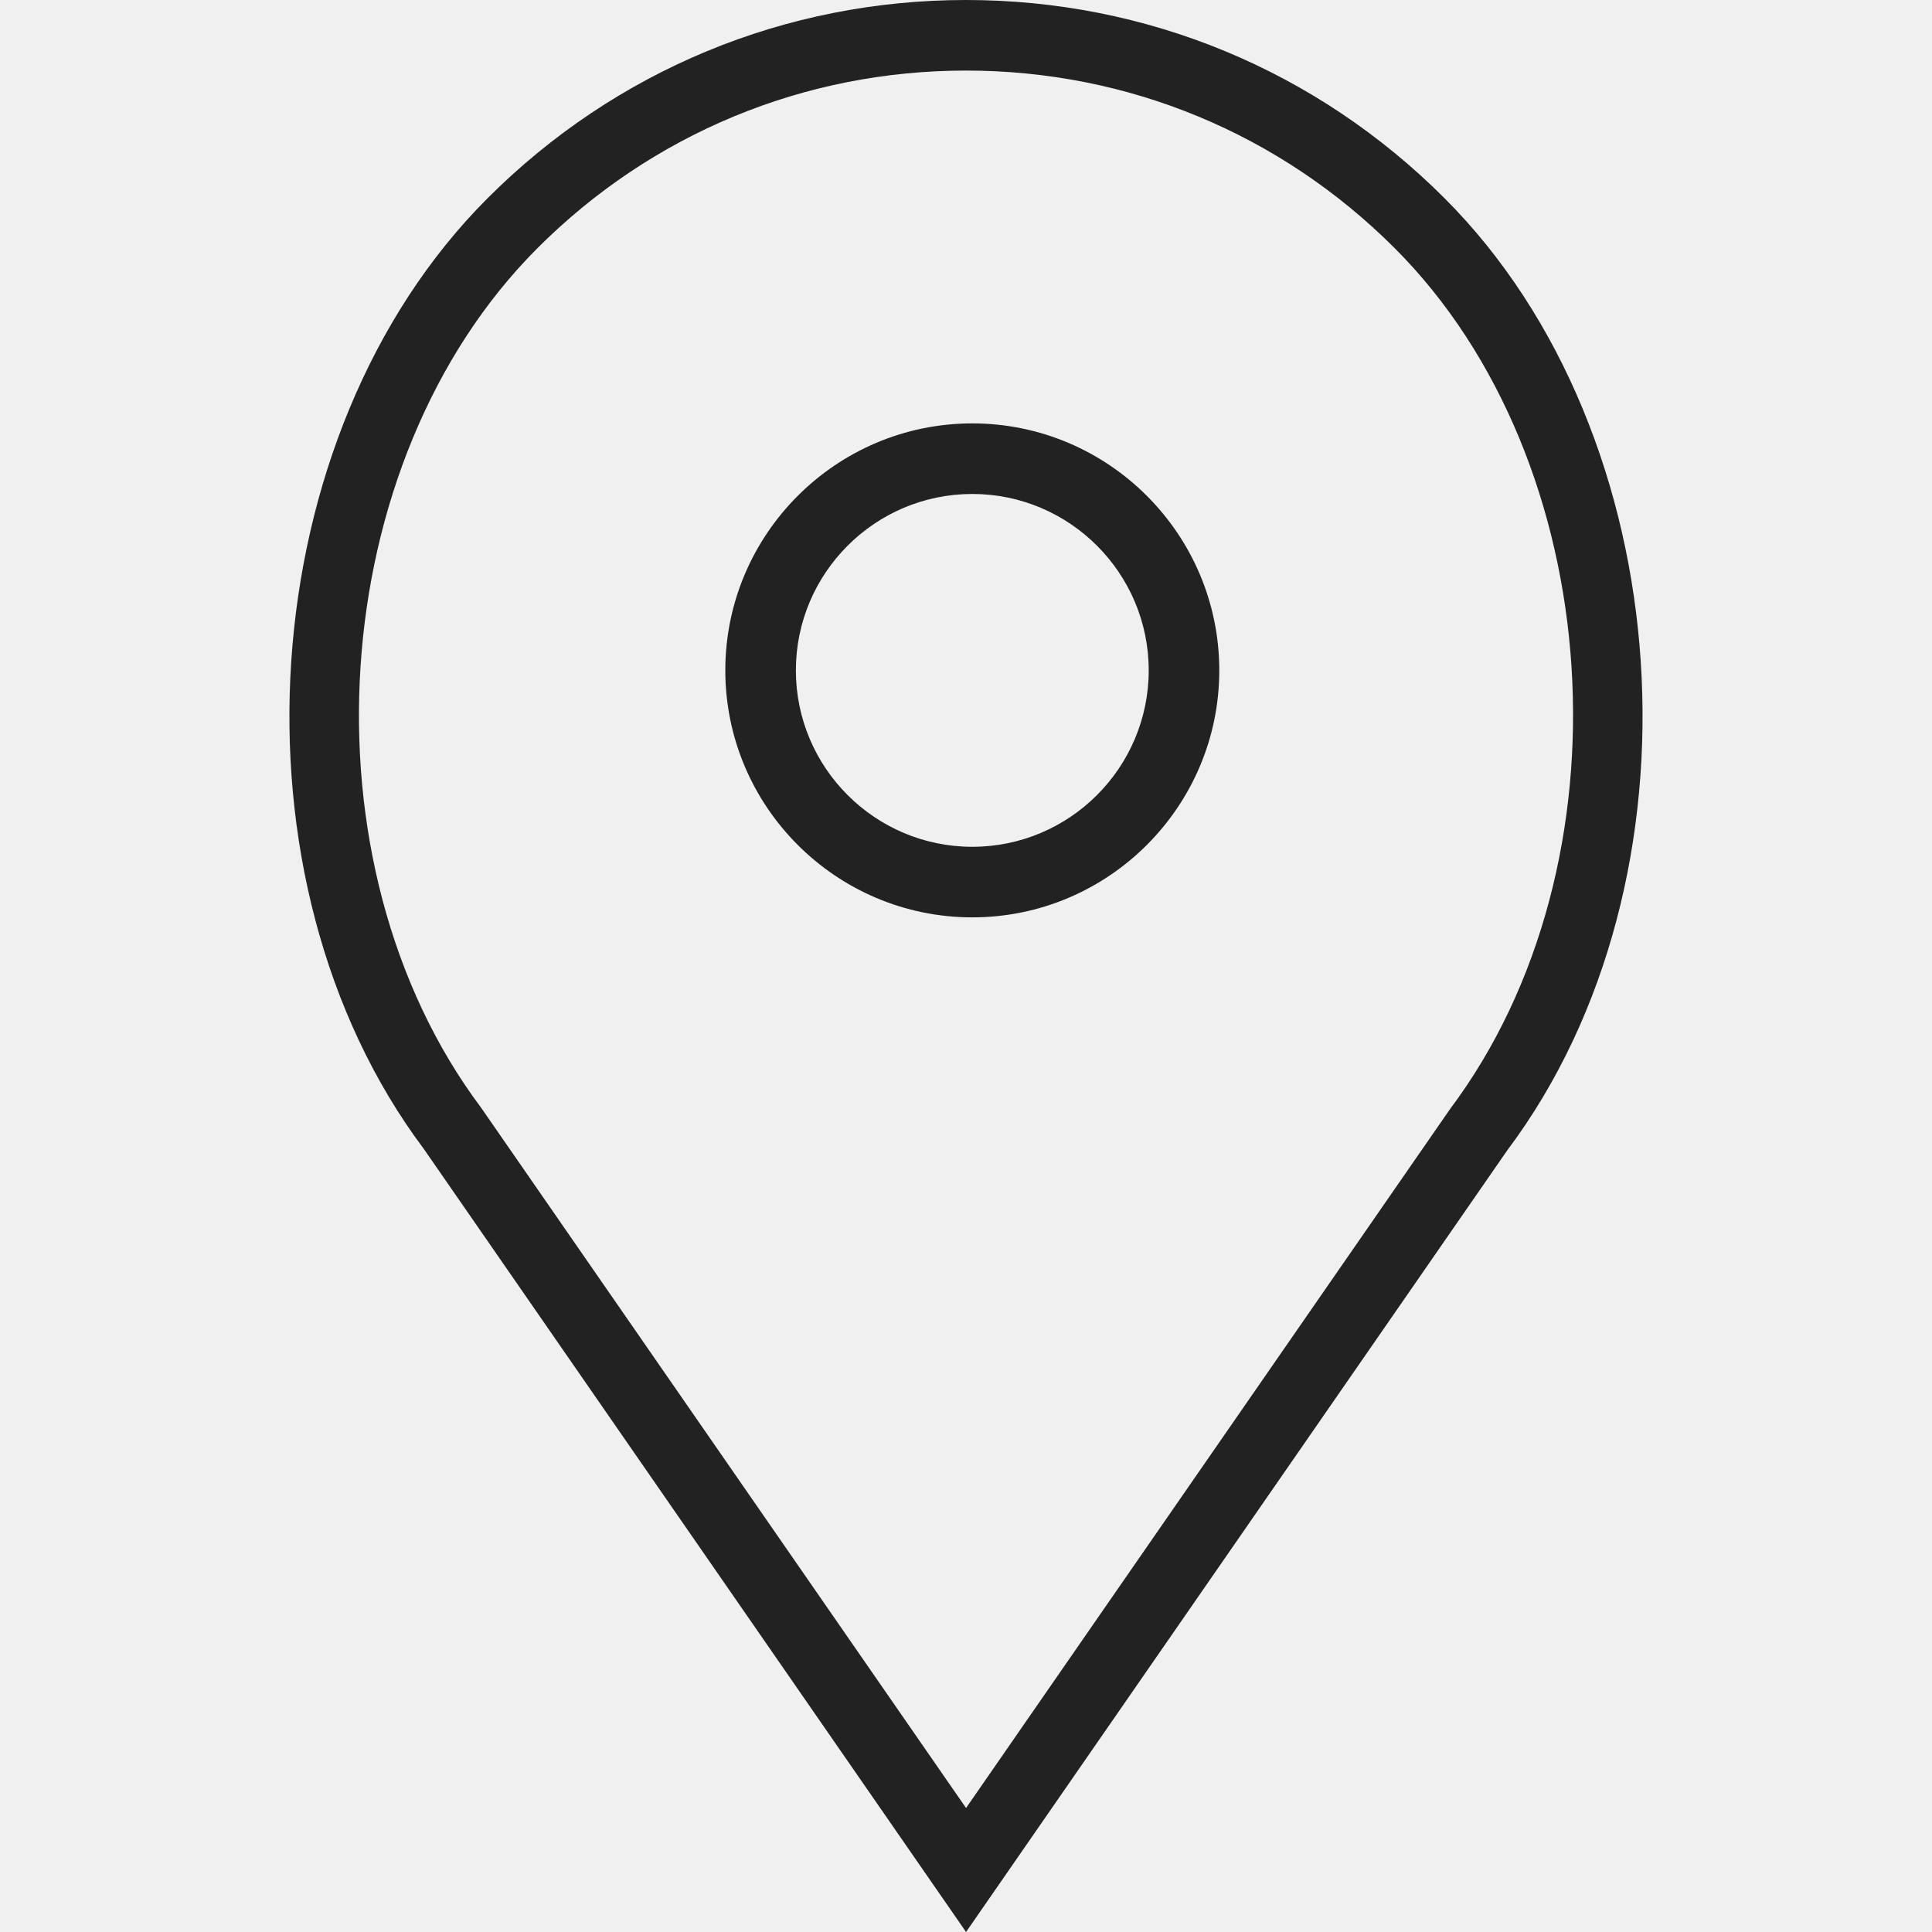
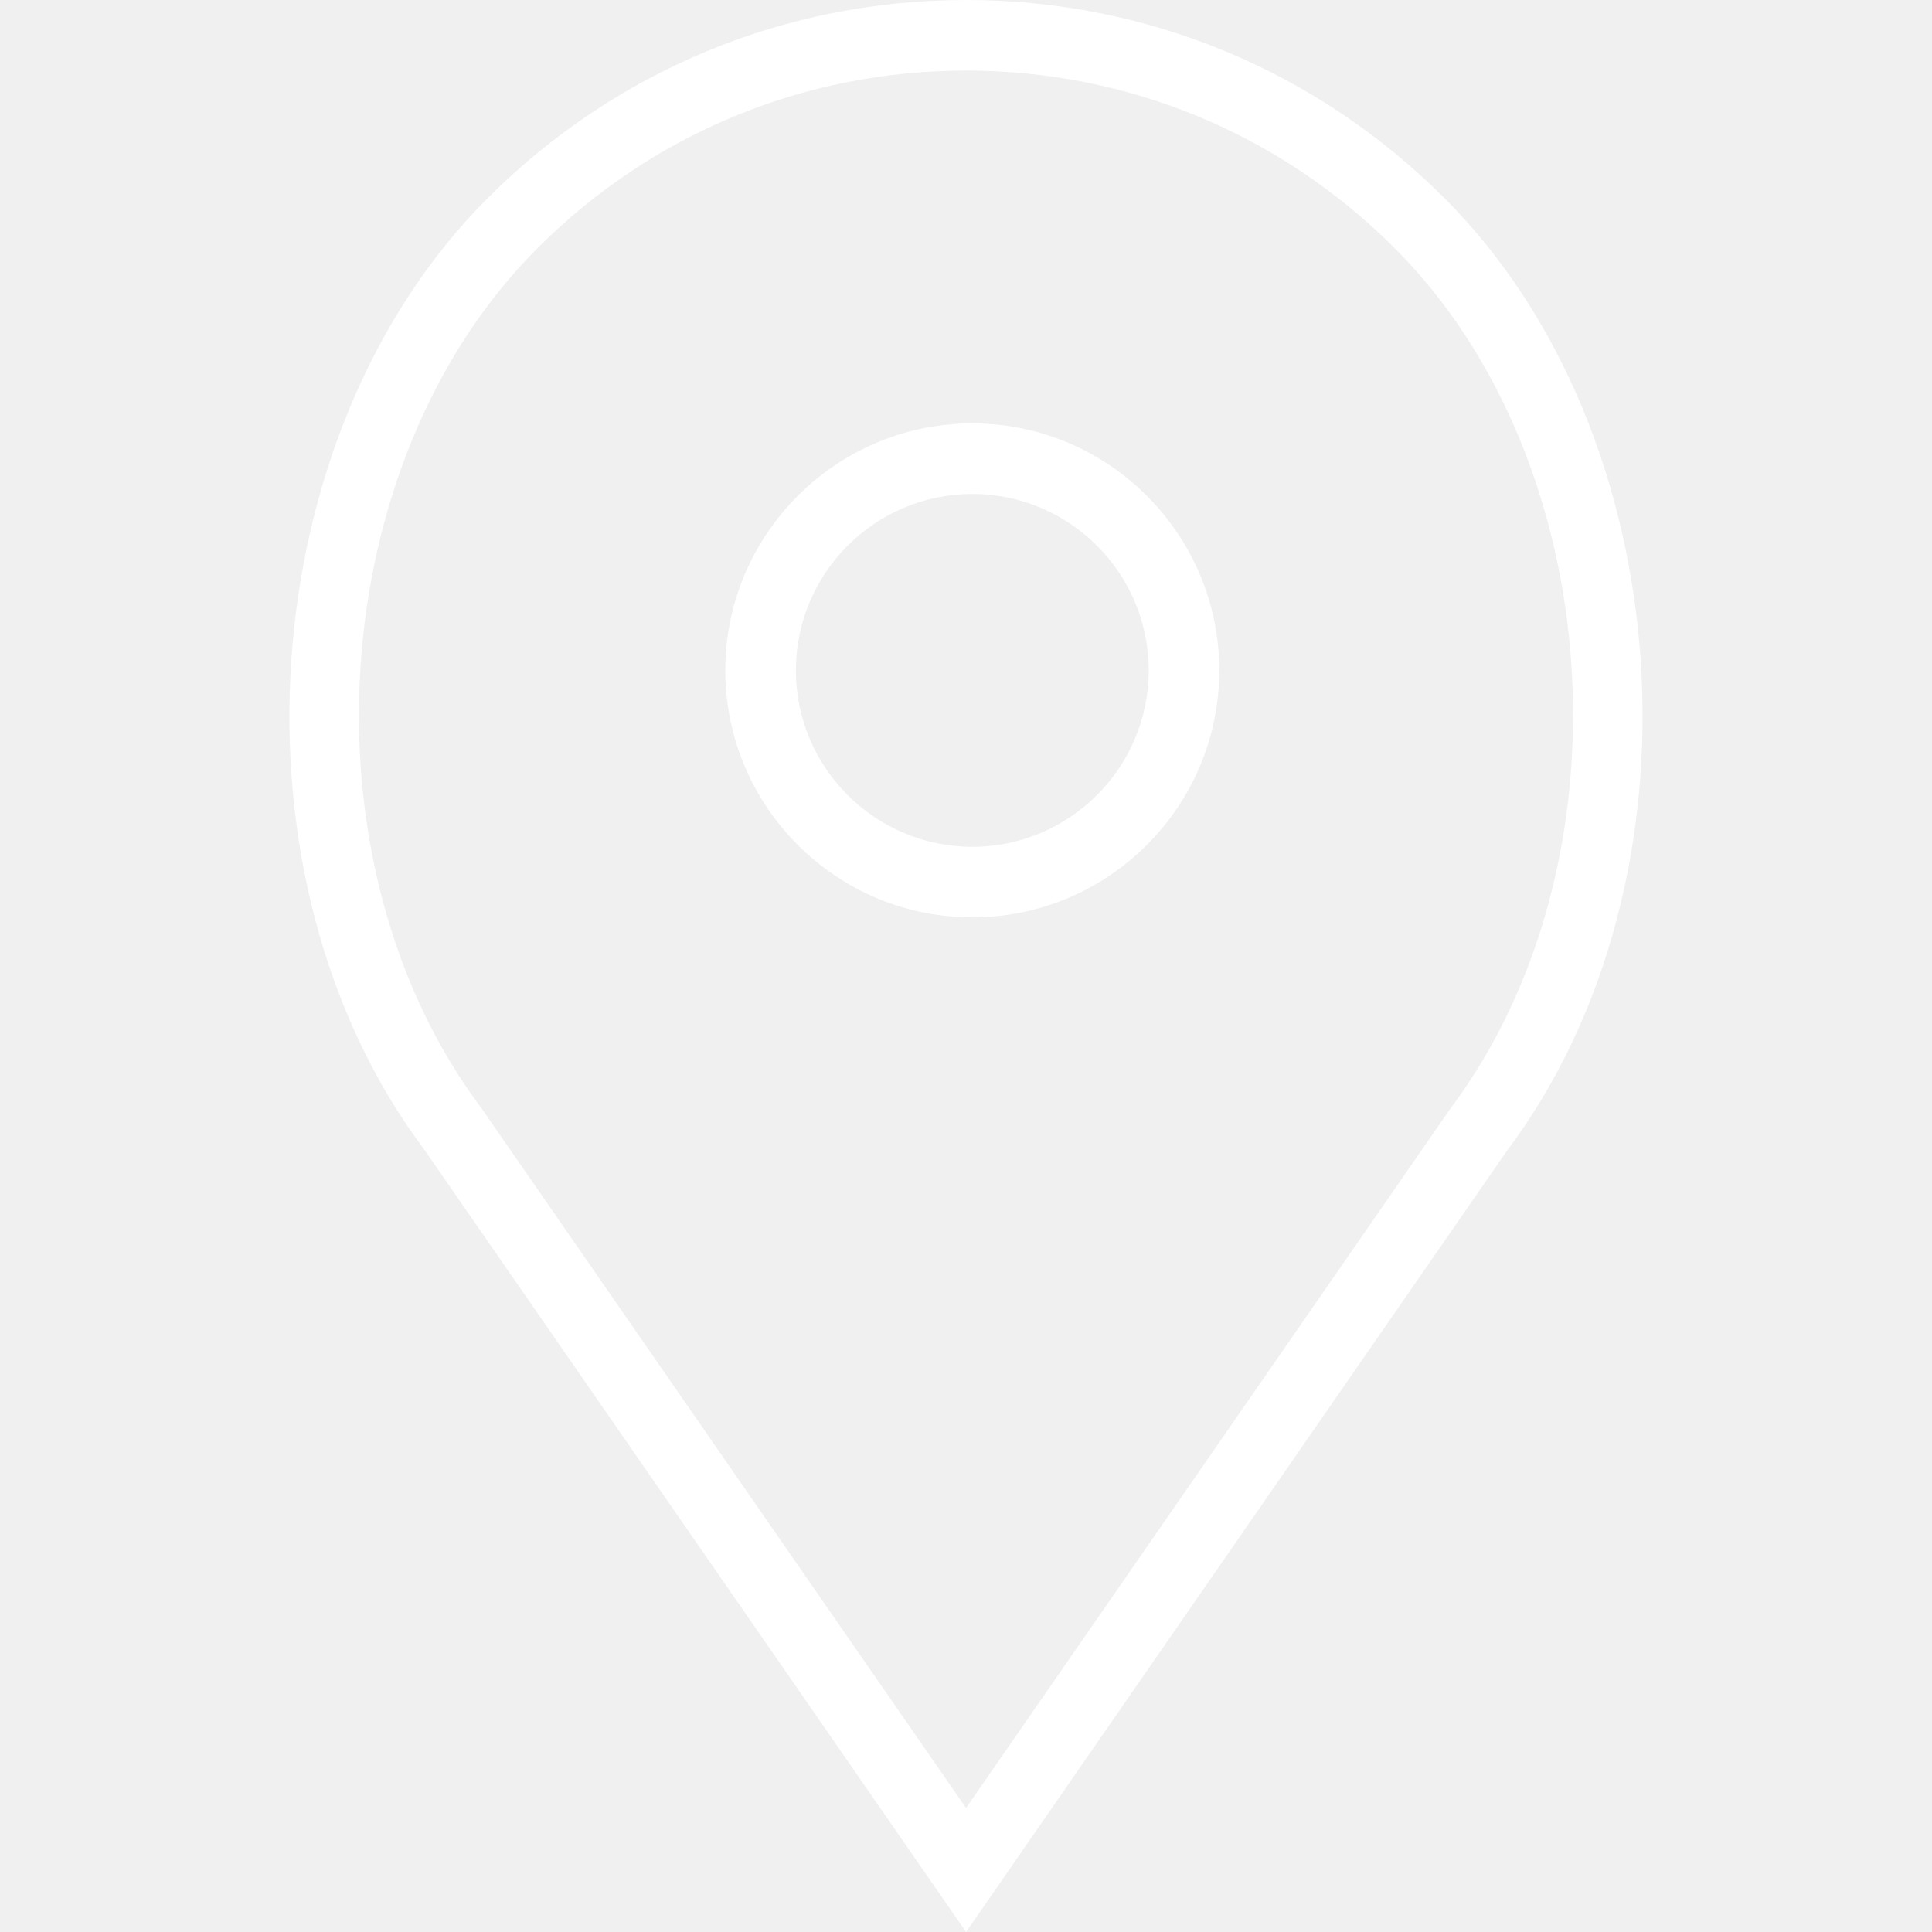
<svg xmlns="http://www.w3.org/2000/svg" version="1.1" id="Capa_1" x="0px" y="0px" viewBox="0 0 54.757 54.757" style="enable-background:new 0 0 54.757 54.757;" xml:space="preserve" width="512px" height="512px">
  <g>
-     <path d="M27.557,12c-3.859,0-7,3.141-7,7s3.141,7,7,7s7-3.141,7-7S31.416,12,27.557,12z M27.557,24c-2.757,0-5-2.243-5-5   s2.243-5,5-5s5,2.243,5,5S30.314,24,27.557,24z" fill="#222222" />
-     <path d="M40.94,5.617C37.318,1.995,32.502,0,27.38,0c-5.123,0-9.938,1.995-13.56,5.617c-6.703,6.702-7.536,19.312-1.804,26.952   L27.38,54.757L42.721,32.6C48.476,24.929,47.643,12.319,40.94,5.617z M41.099,31.431L27.38,51.243L13.639,31.4   C8.44,24.468,9.185,13.08,15.235,7.031C18.479,3.787,22.792,2,27.38,2s8.901,1.787,12.146,5.031   C45.576,13.08,46.321,24.468,41.099,31.431z" fill="#222222" />
+     <path d="M27.557,12c-3.859,0-7,3.141-7,7s3.141,7,7,7s7-3.141,7-7S31.416,12,27.557,12z M27.557,24c-2.757,0-5-2.243-5-5   s2.243-5,5-5s5,2.243,5,5S30.314,24,27.557,24z" fill="white" />
+     <path d="M40.94,5.617C37.318,1.995,32.502,0,27.38,0c-5.123,0-9.938,1.995-13.56,5.617c-6.703,6.702-7.536,19.312-1.804,26.952   L27.38,54.757L42.721,32.6C48.476,24.929,47.643,12.319,40.94,5.617z M41.099,31.431L27.38,51.243L13.639,31.4   C8.44,24.468,9.185,13.08,15.235,7.031C18.479,3.787,22.792,2,27.38,2s8.901,1.787,12.146,5.031   C45.576,13.08,46.321,24.468,41.099,31.431z" fill="white" />
  </g>
</svg>
